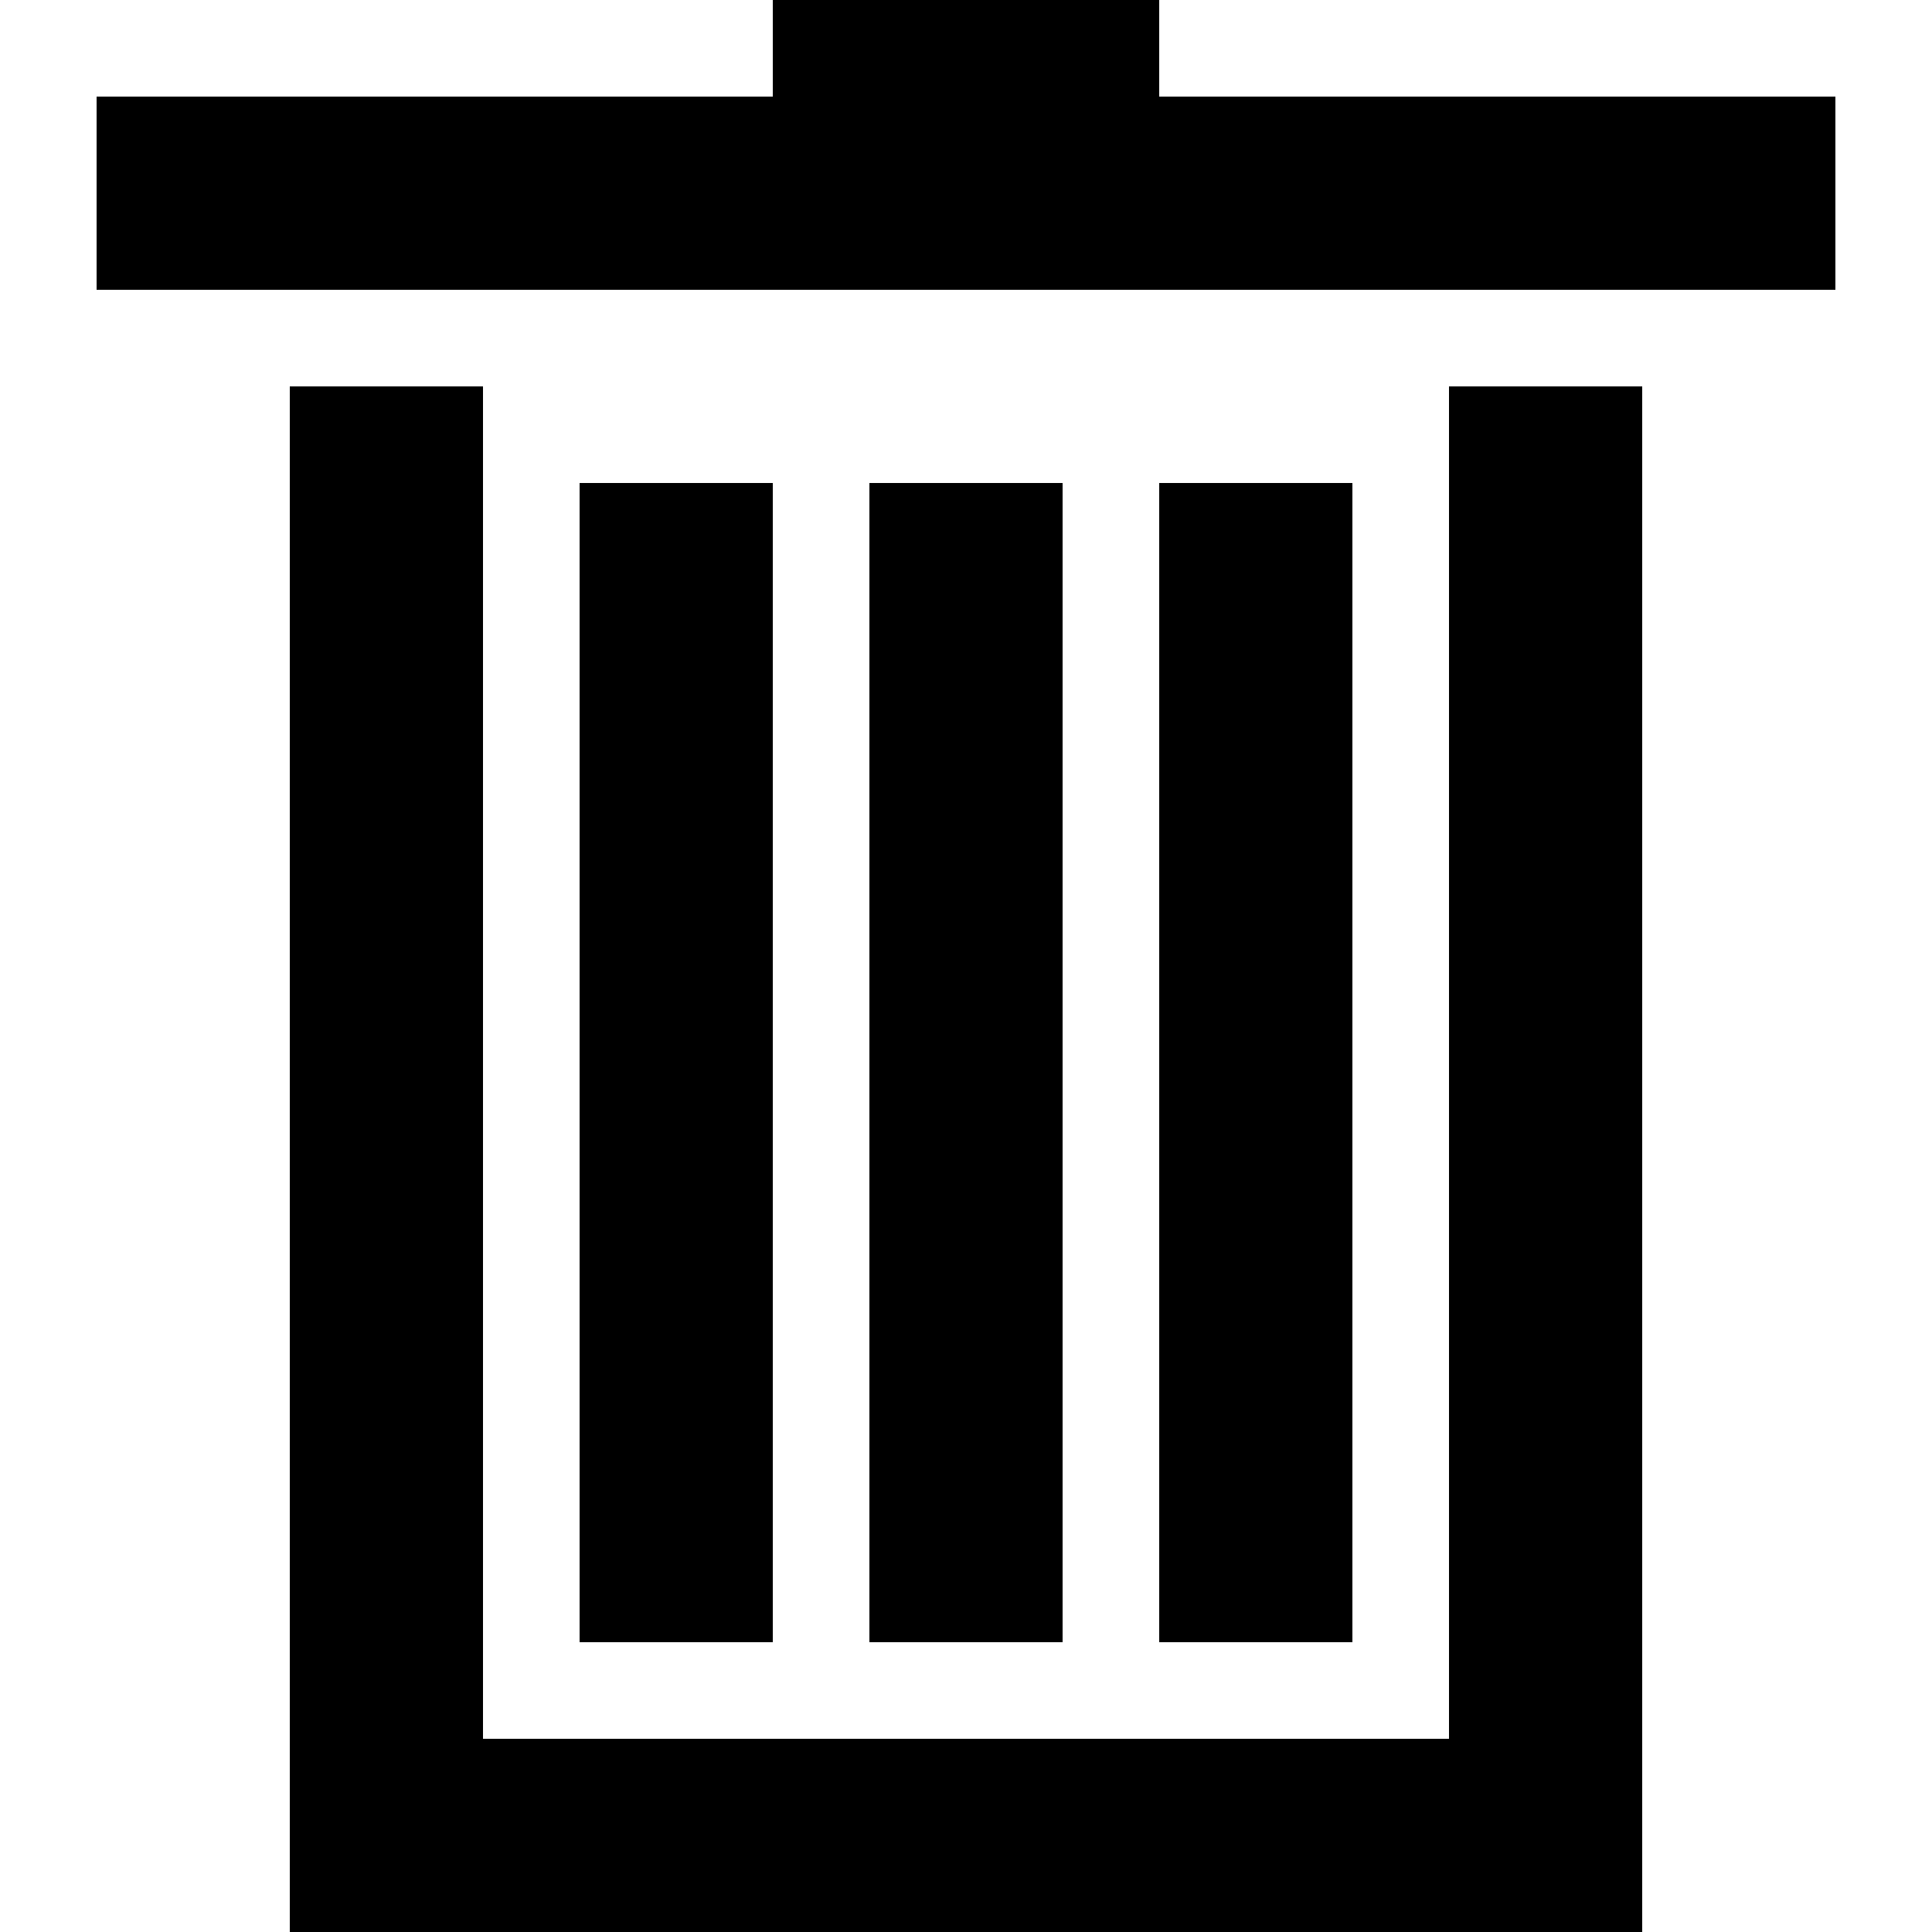
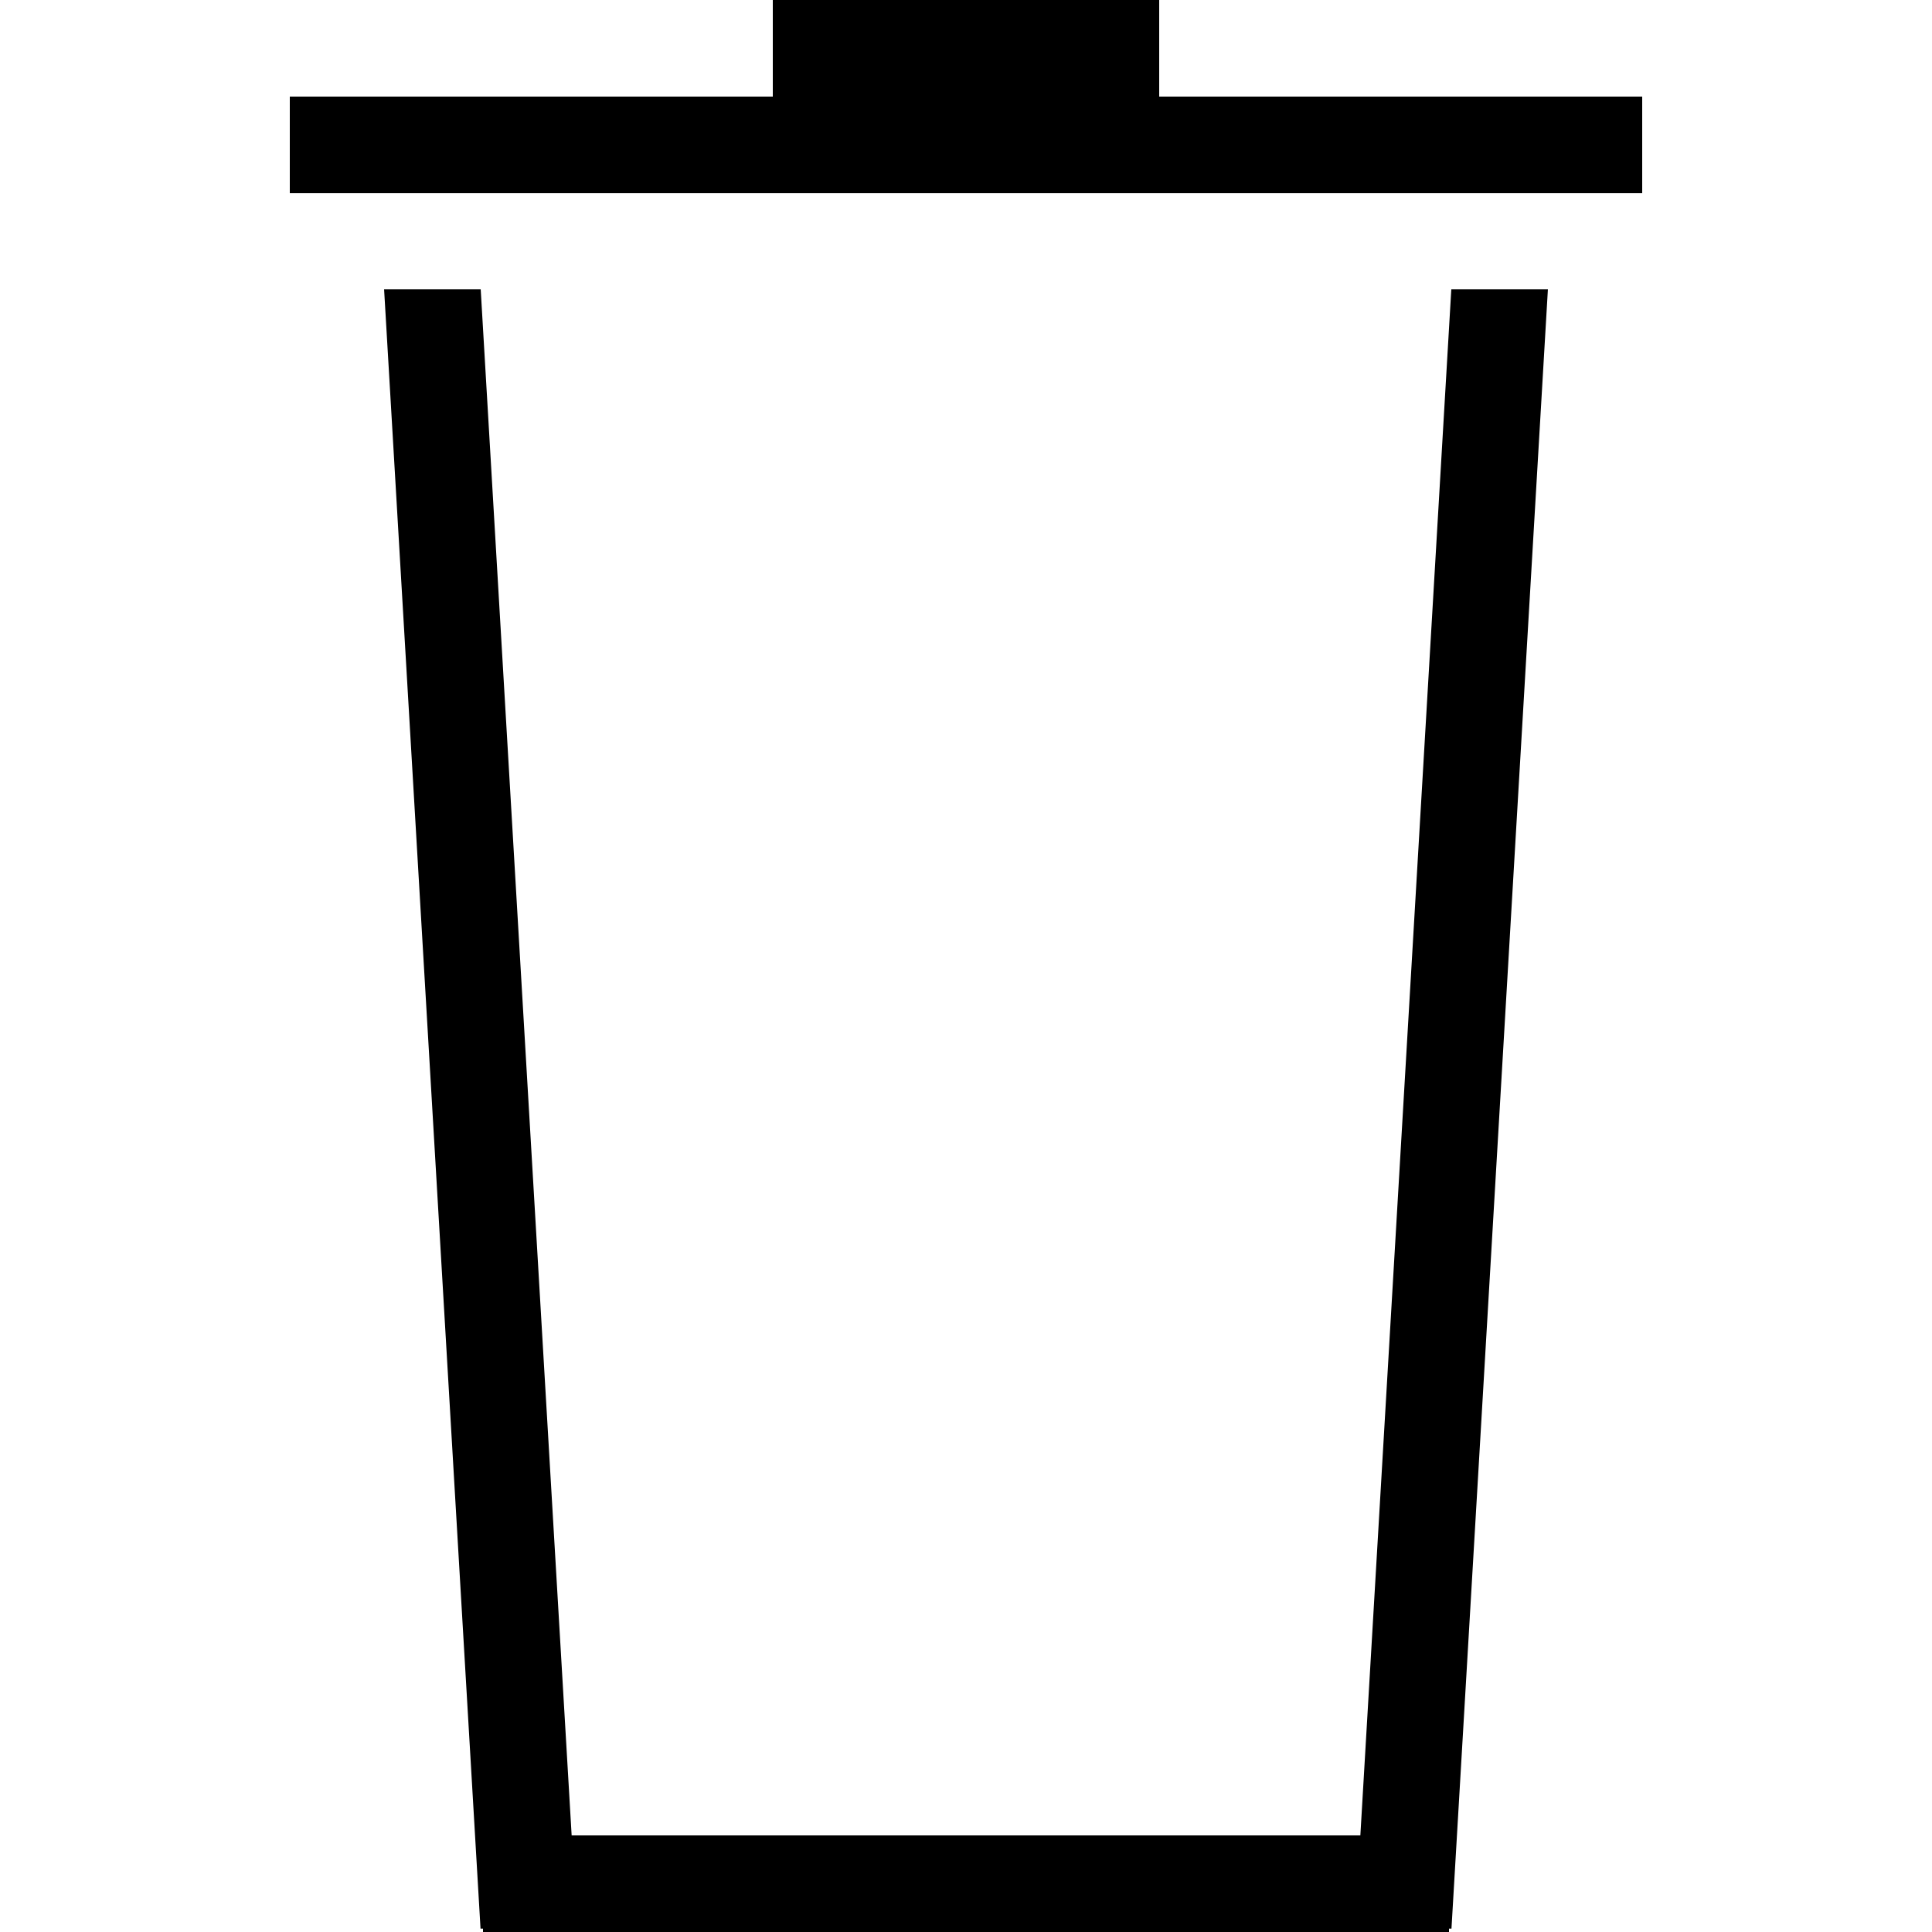
<svg xmlns="http://www.w3.org/2000/svg" width="20" height="20" viewBox="0 0 0.2 0.2" version="1.1" id="svg1">
  <defs id="defs1" />
  <g id="layer1">
-     <rect style="fill:#000000;fill-opacity:1;stroke-width:0.011" id="rect94" width="0.18" height="0.02" x="0.01" y="0.01" />
-     <rect style="fill:#000000;fill-opacity:1;stroke-width:0.01" id="rect95" width="0.04" height="0.02" x="0.08" y="0" />
-     <rect style="fill:#000000;fill-opacity:1;stroke-width:0.01" id="rect96" width="0.02" height="0.12" x="0.09" y="0.05" />
-     <rect style="fill:#000000;fill-opacity:1;stroke-width:0.01" id="rect97" width="0.02" height="0.12" x="0.12" y="0.05" />
-     <rect style="fill:#000000;fill-opacity:1;stroke-width:0.01" id="rect98" width="0.02" height="0.12" x="0.06" y="0.05" />
-     <rect style="fill:#000000;fill-opacity:1;stroke-width:0.01" id="rect99" width="0.02" height="0.16" x="0.03" y="0.04" />
-     <rect style="fill:#000000;fill-opacity:1;stroke-width:0.01" id="rect100" width="0.02" height="0.16" x="0.15" y="0.04" />
-     <rect style="fill:#000000;fill-opacity:1;stroke-width:0.01" id="rect101" width="0.14" height="0.02" x="0.03" y="0.18" />
+     <rect style="fill:#000000;stroke-width:0.01" id="rect10" width="0.04" height="0.01" x="0.08" y="0" />
+     <rect style="fill:#000000;stroke-width:0.011" id="rect11" width="0.14" height="0.01" x="0.03" y="0.01" />
+     <rect style="fill:#000000;stroke-width:0.01" id="rect13" width="0.01" height="0.17" x="0.038" y="0.03" transform="matrix(1,0,0.05872201,0.9982744,0,0)" />
+     <rect style="fill:#000000;stroke-width:0.01" id="rect13-2" width="0.01" height="0.17" x="-0.162" y="0.03" transform="matrix(-1,0,-0.05872201,0.9982744,0,0)" />
+     <rect style="fill:#000000;stroke-width:0.01" id="rect14" width="0.1" height="0.01" x="0.05" y="0.19" />
  </g>
</svg>
